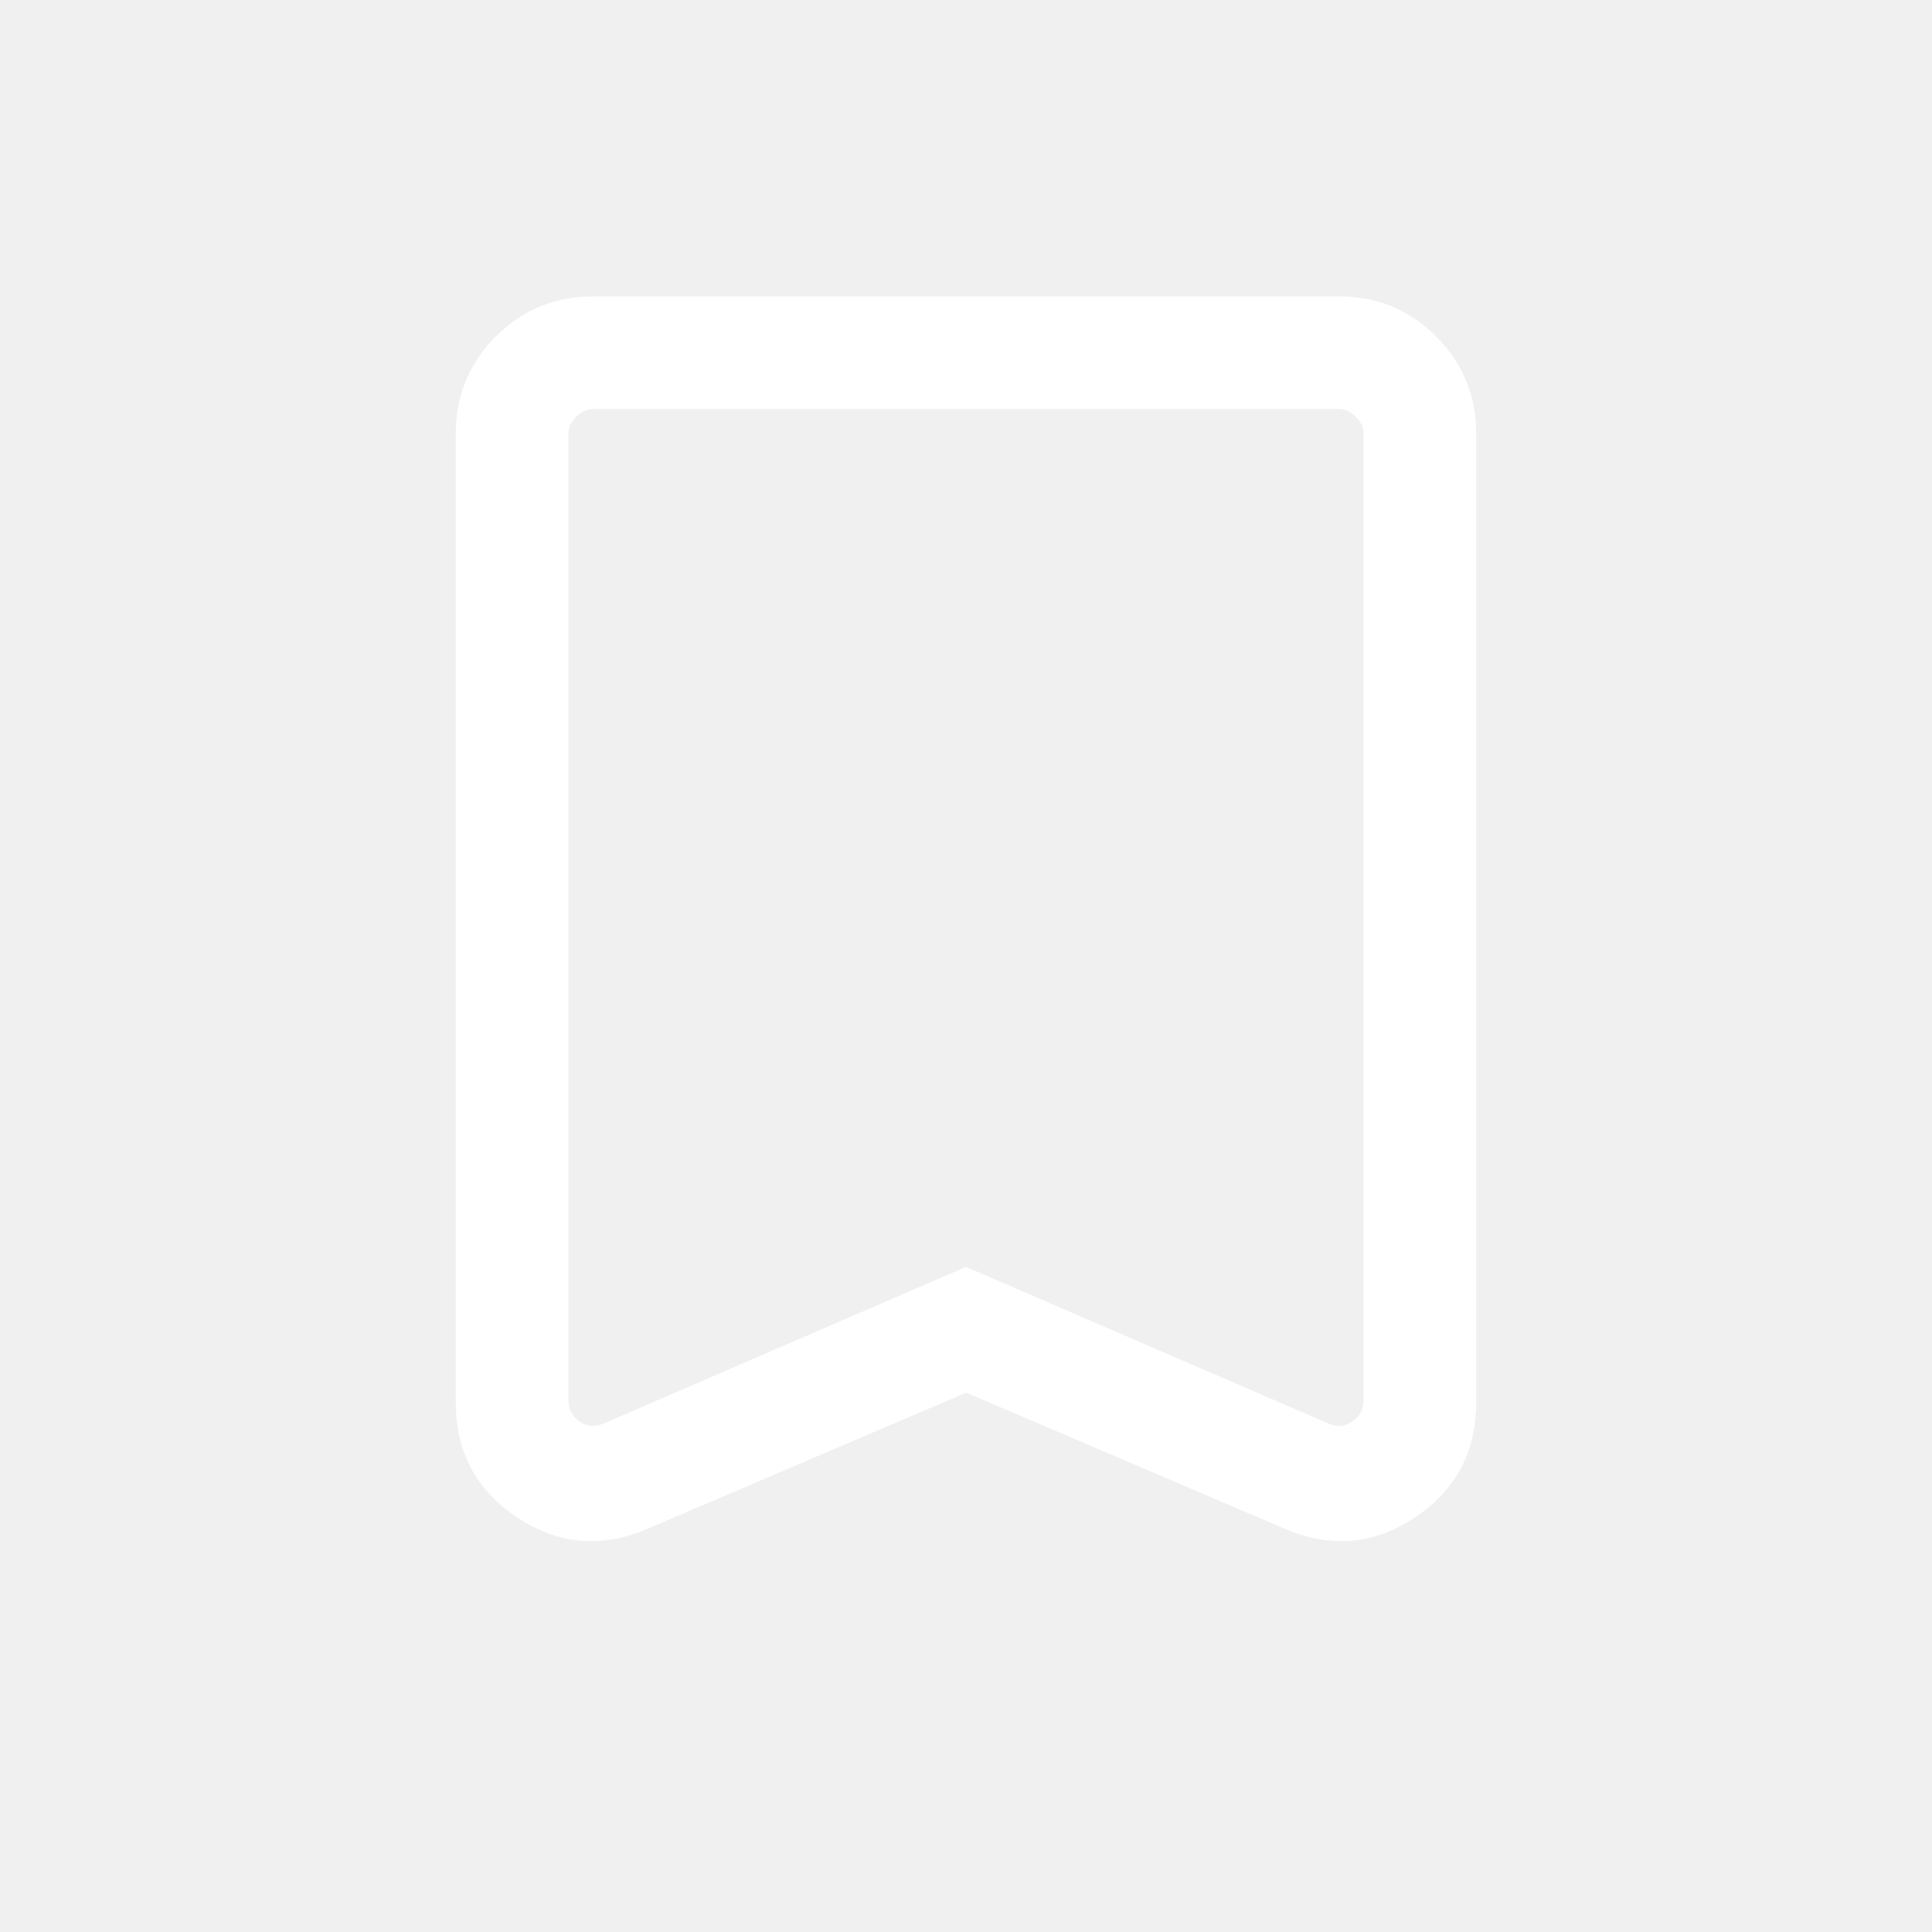
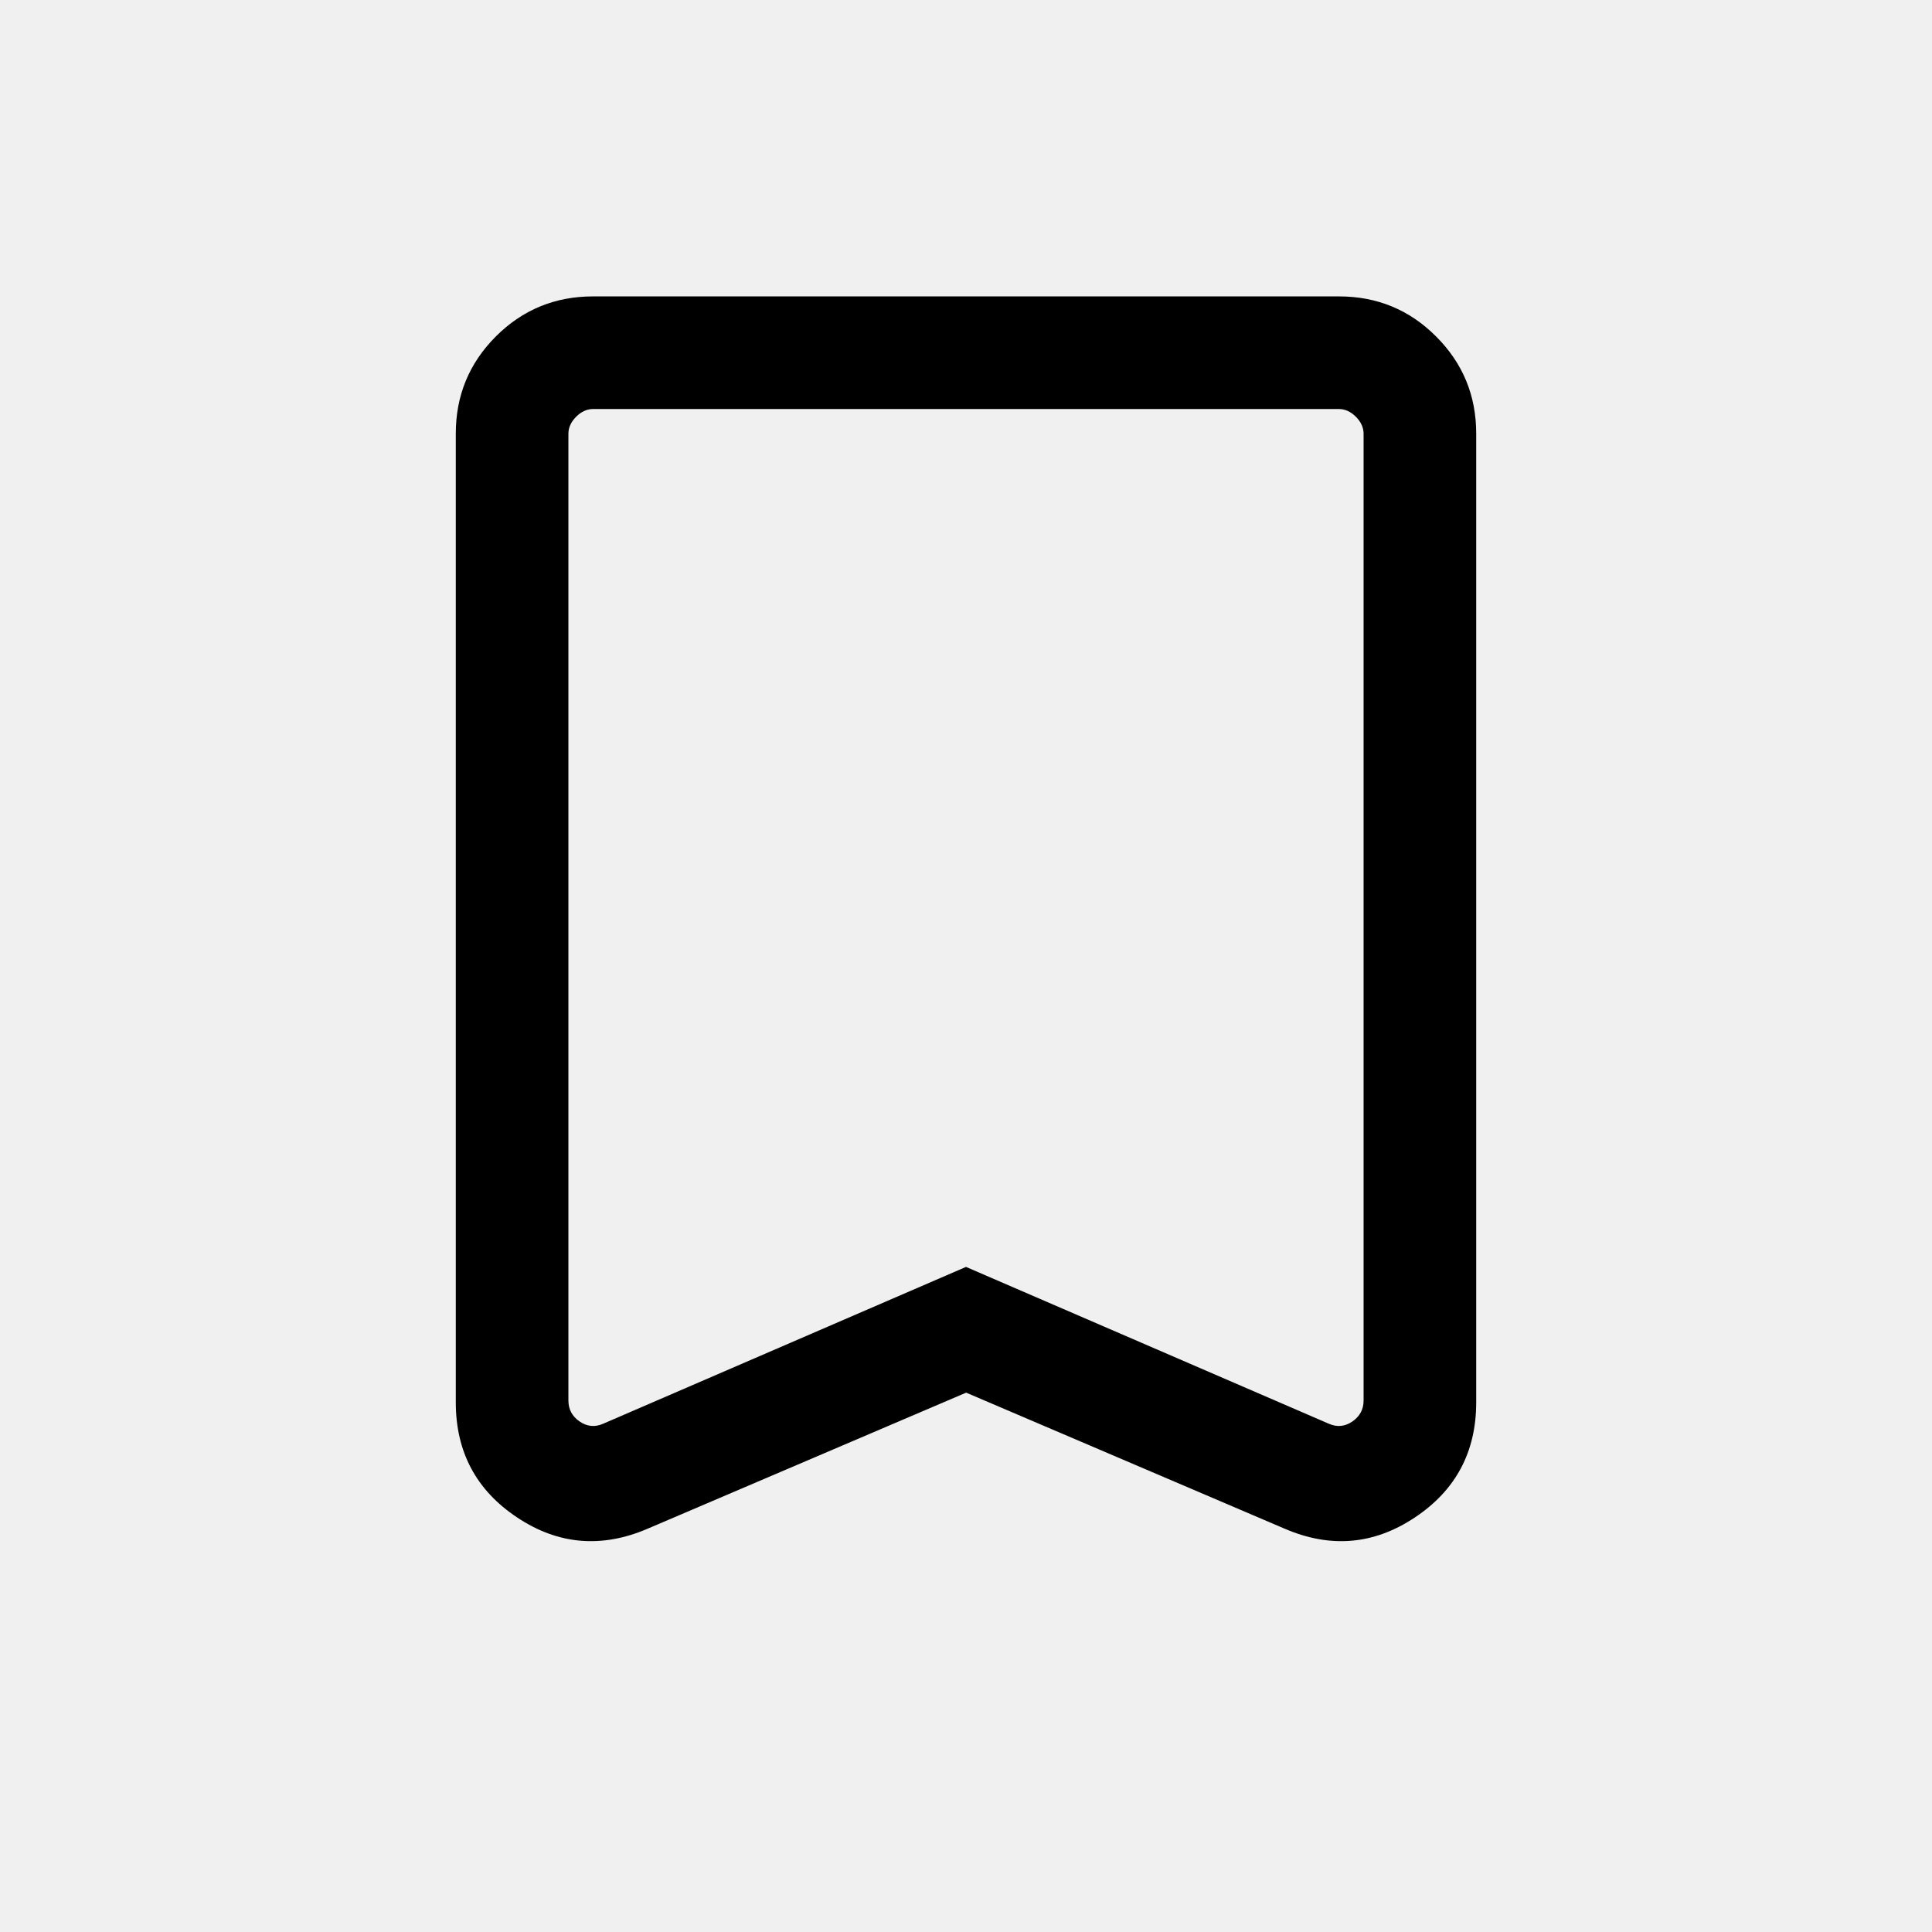
<svg xmlns="http://www.w3.org/2000/svg" width="24" height="24" viewBox="0 0 24 24" fill="none">
-   <path d="M12.002 17.3L8.043 18.991C7.473 19.235 6.933 19.189 6.425 18.851C5.916 18.513 5.662 18.036 5.662 17.42V5.386C5.662 4.914 5.828 4.512 6.159 4.18C6.491 3.848 6.894 3.682 7.366 3.682H16.634C17.106 3.682 17.509 3.848 17.84 4.18C18.172 4.512 18.338 4.914 18.338 5.386V17.42C18.338 18.036 18.084 18.513 17.575 18.851C17.067 19.189 16.529 19.235 15.961 18.991L12.002 17.3ZM12 15.738L16.507 17.686C16.609 17.731 16.707 17.722 16.8 17.658C16.893 17.594 16.939 17.507 16.939 17.398V5.388C16.939 5.312 16.907 5.241 16.843 5.177C16.779 5.113 16.709 5.081 16.632 5.081H7.368C7.291 5.081 7.221 5.113 7.157 5.177C7.093 5.241 7.061 5.312 7.061 5.388V17.398C7.061 17.507 7.107 17.594 7.2 17.658C7.293 17.722 7.391 17.731 7.493 17.686L12 15.738ZM12 5.081H7.061H16.939H12Z" fill="white" />
+   <path d="M12.002 17.3L8.043 18.991C7.473 19.235 6.933 19.189 6.425 18.851C5.916 18.513 5.662 18.036 5.662 17.42V5.386C5.662 4.914 5.828 4.512 6.159 4.18C6.491 3.848 6.894 3.682 7.366 3.682H16.634C17.106 3.682 17.509 3.848 17.84 4.18C18.172 4.512 18.338 4.914 18.338 5.386V17.42C18.338 18.036 18.084 18.513 17.575 18.851C17.067 19.189 16.529 19.235 15.961 18.991L12.002 17.3ZM12 15.738L16.507 17.686C16.609 17.731 16.707 17.722 16.8 17.658C16.893 17.594 16.939 17.507 16.939 17.398V5.388C16.939 5.312 16.907 5.241 16.843 5.177C16.779 5.113 16.709 5.081 16.632 5.081H7.368C7.291 5.081 7.221 5.113 7.157 5.177C7.093 5.241 7.061 5.312 7.061 5.388V17.398C7.061 17.507 7.107 17.594 7.2 17.658C7.293 17.722 7.391 17.731 7.493 17.686L12 15.738ZM12 5.081H7.061H16.939H12Z" fill="black" />
</svg>
